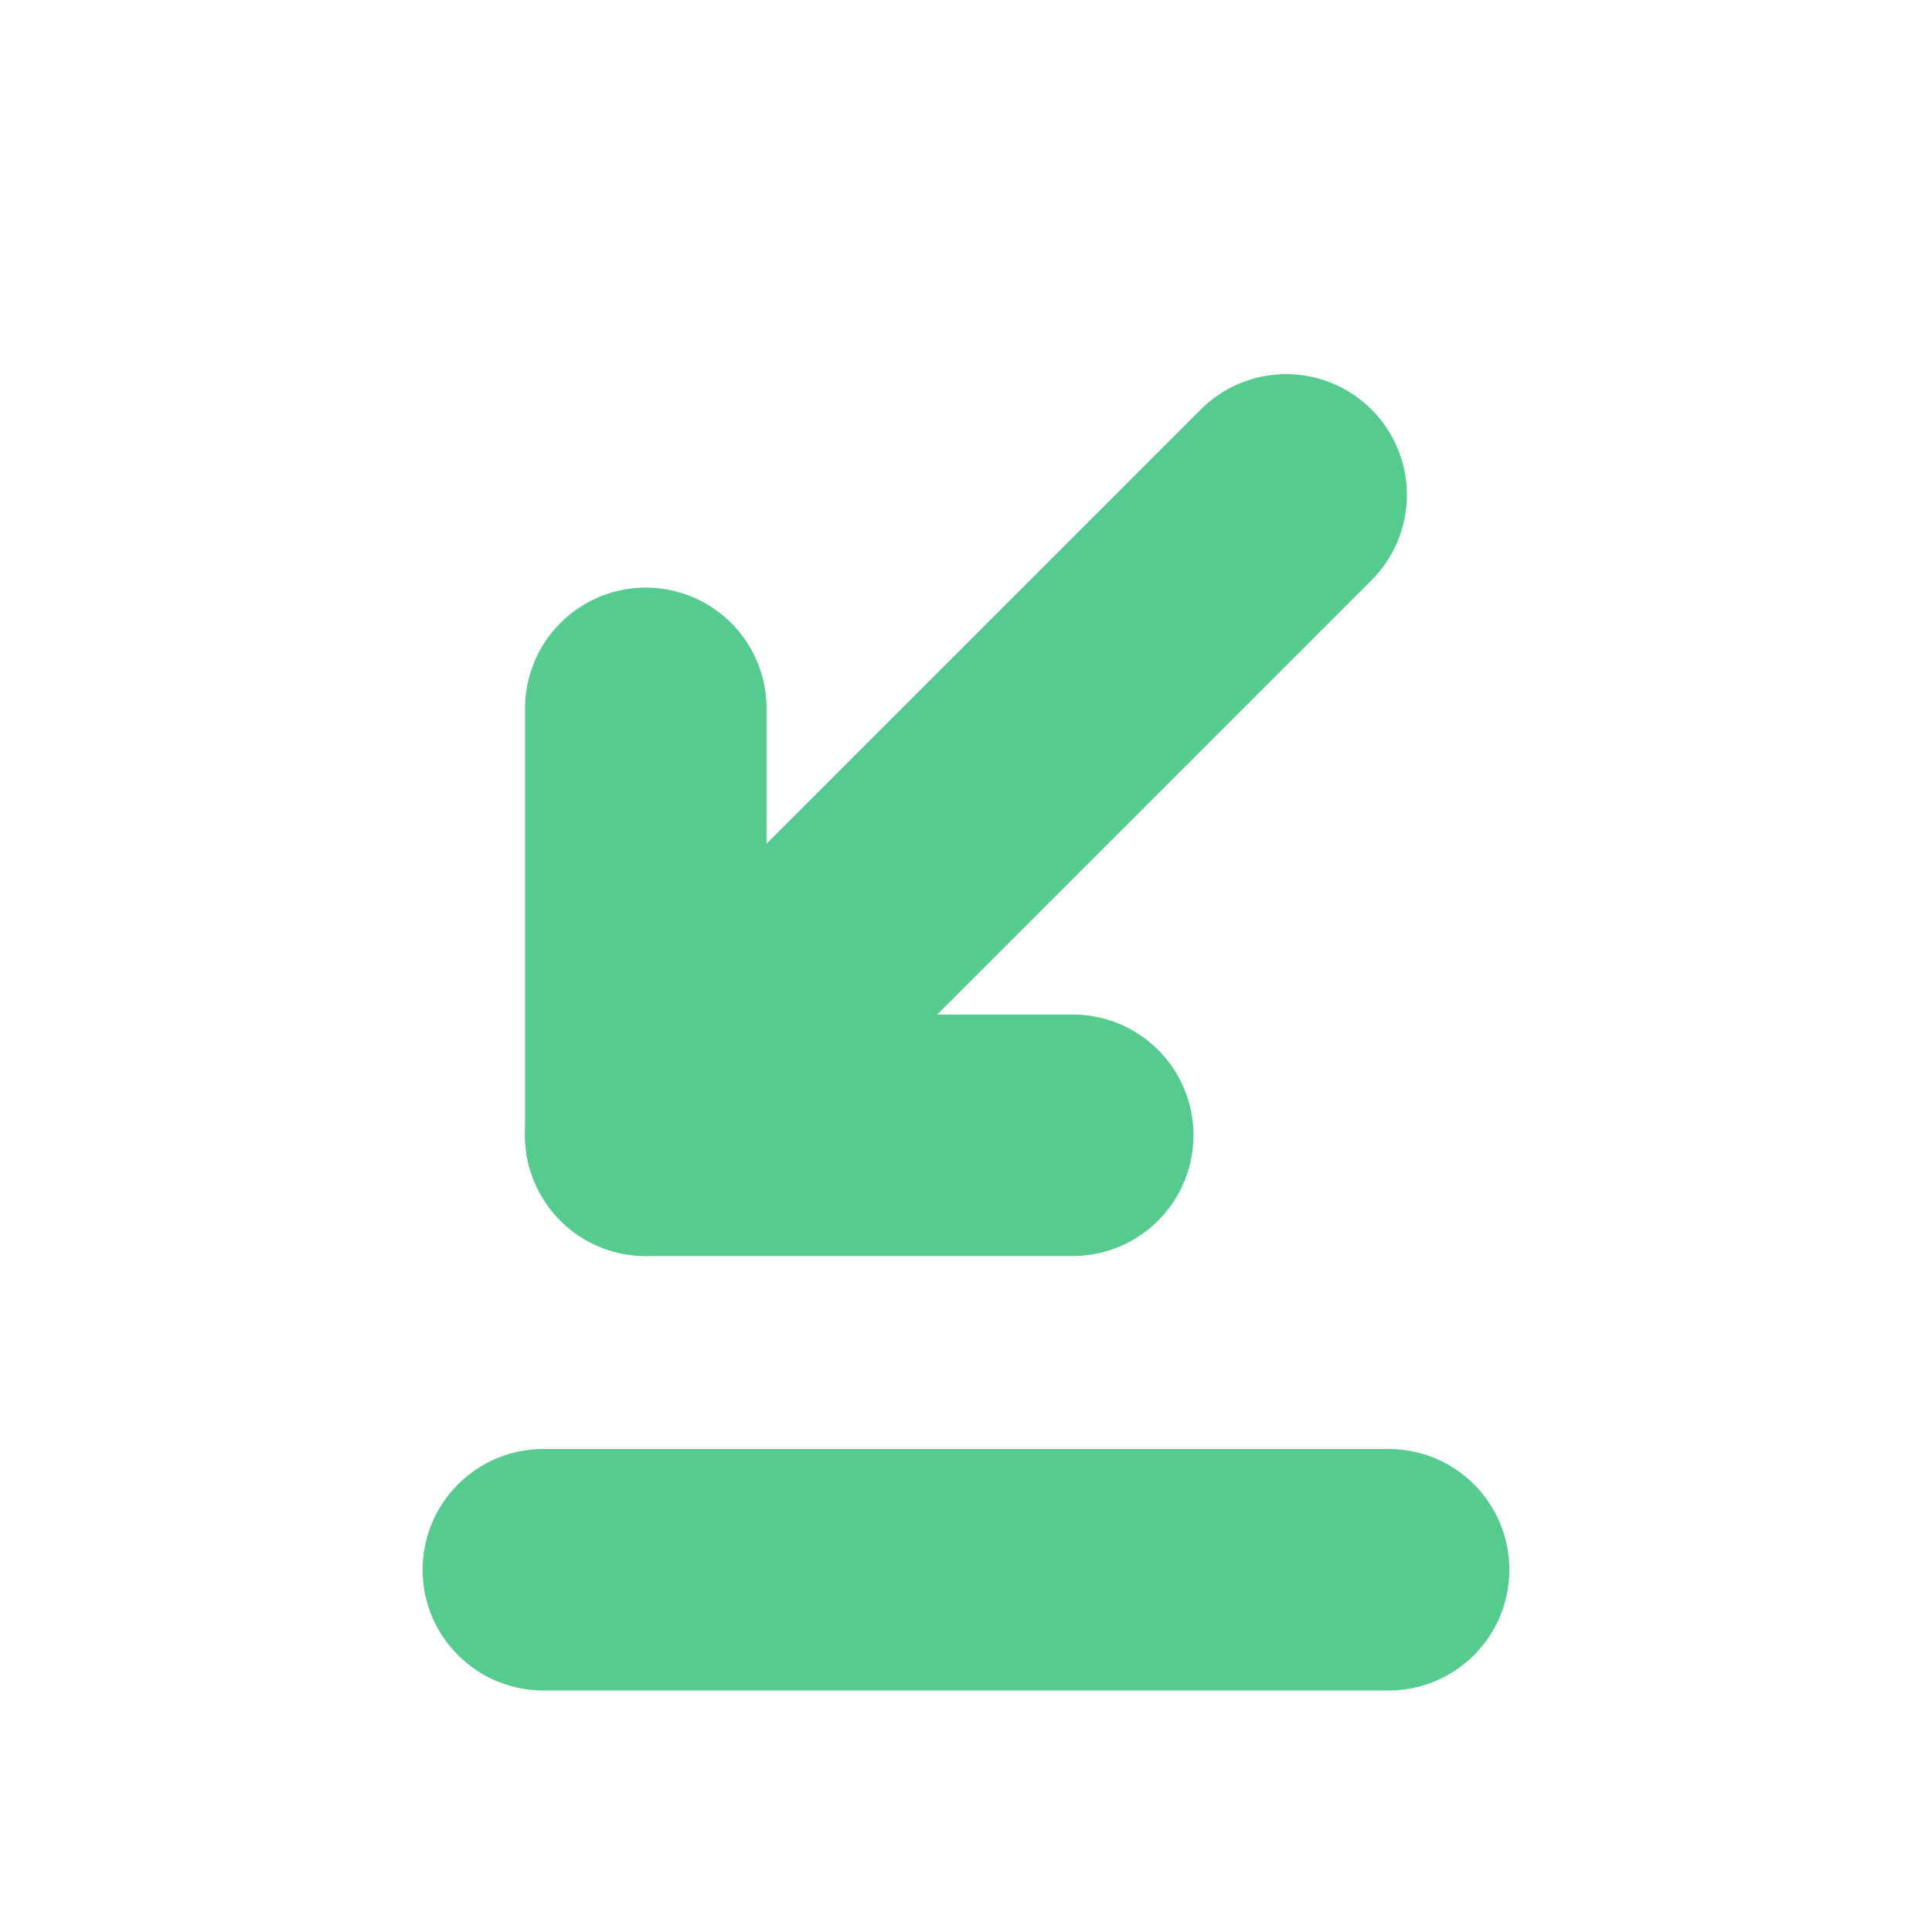
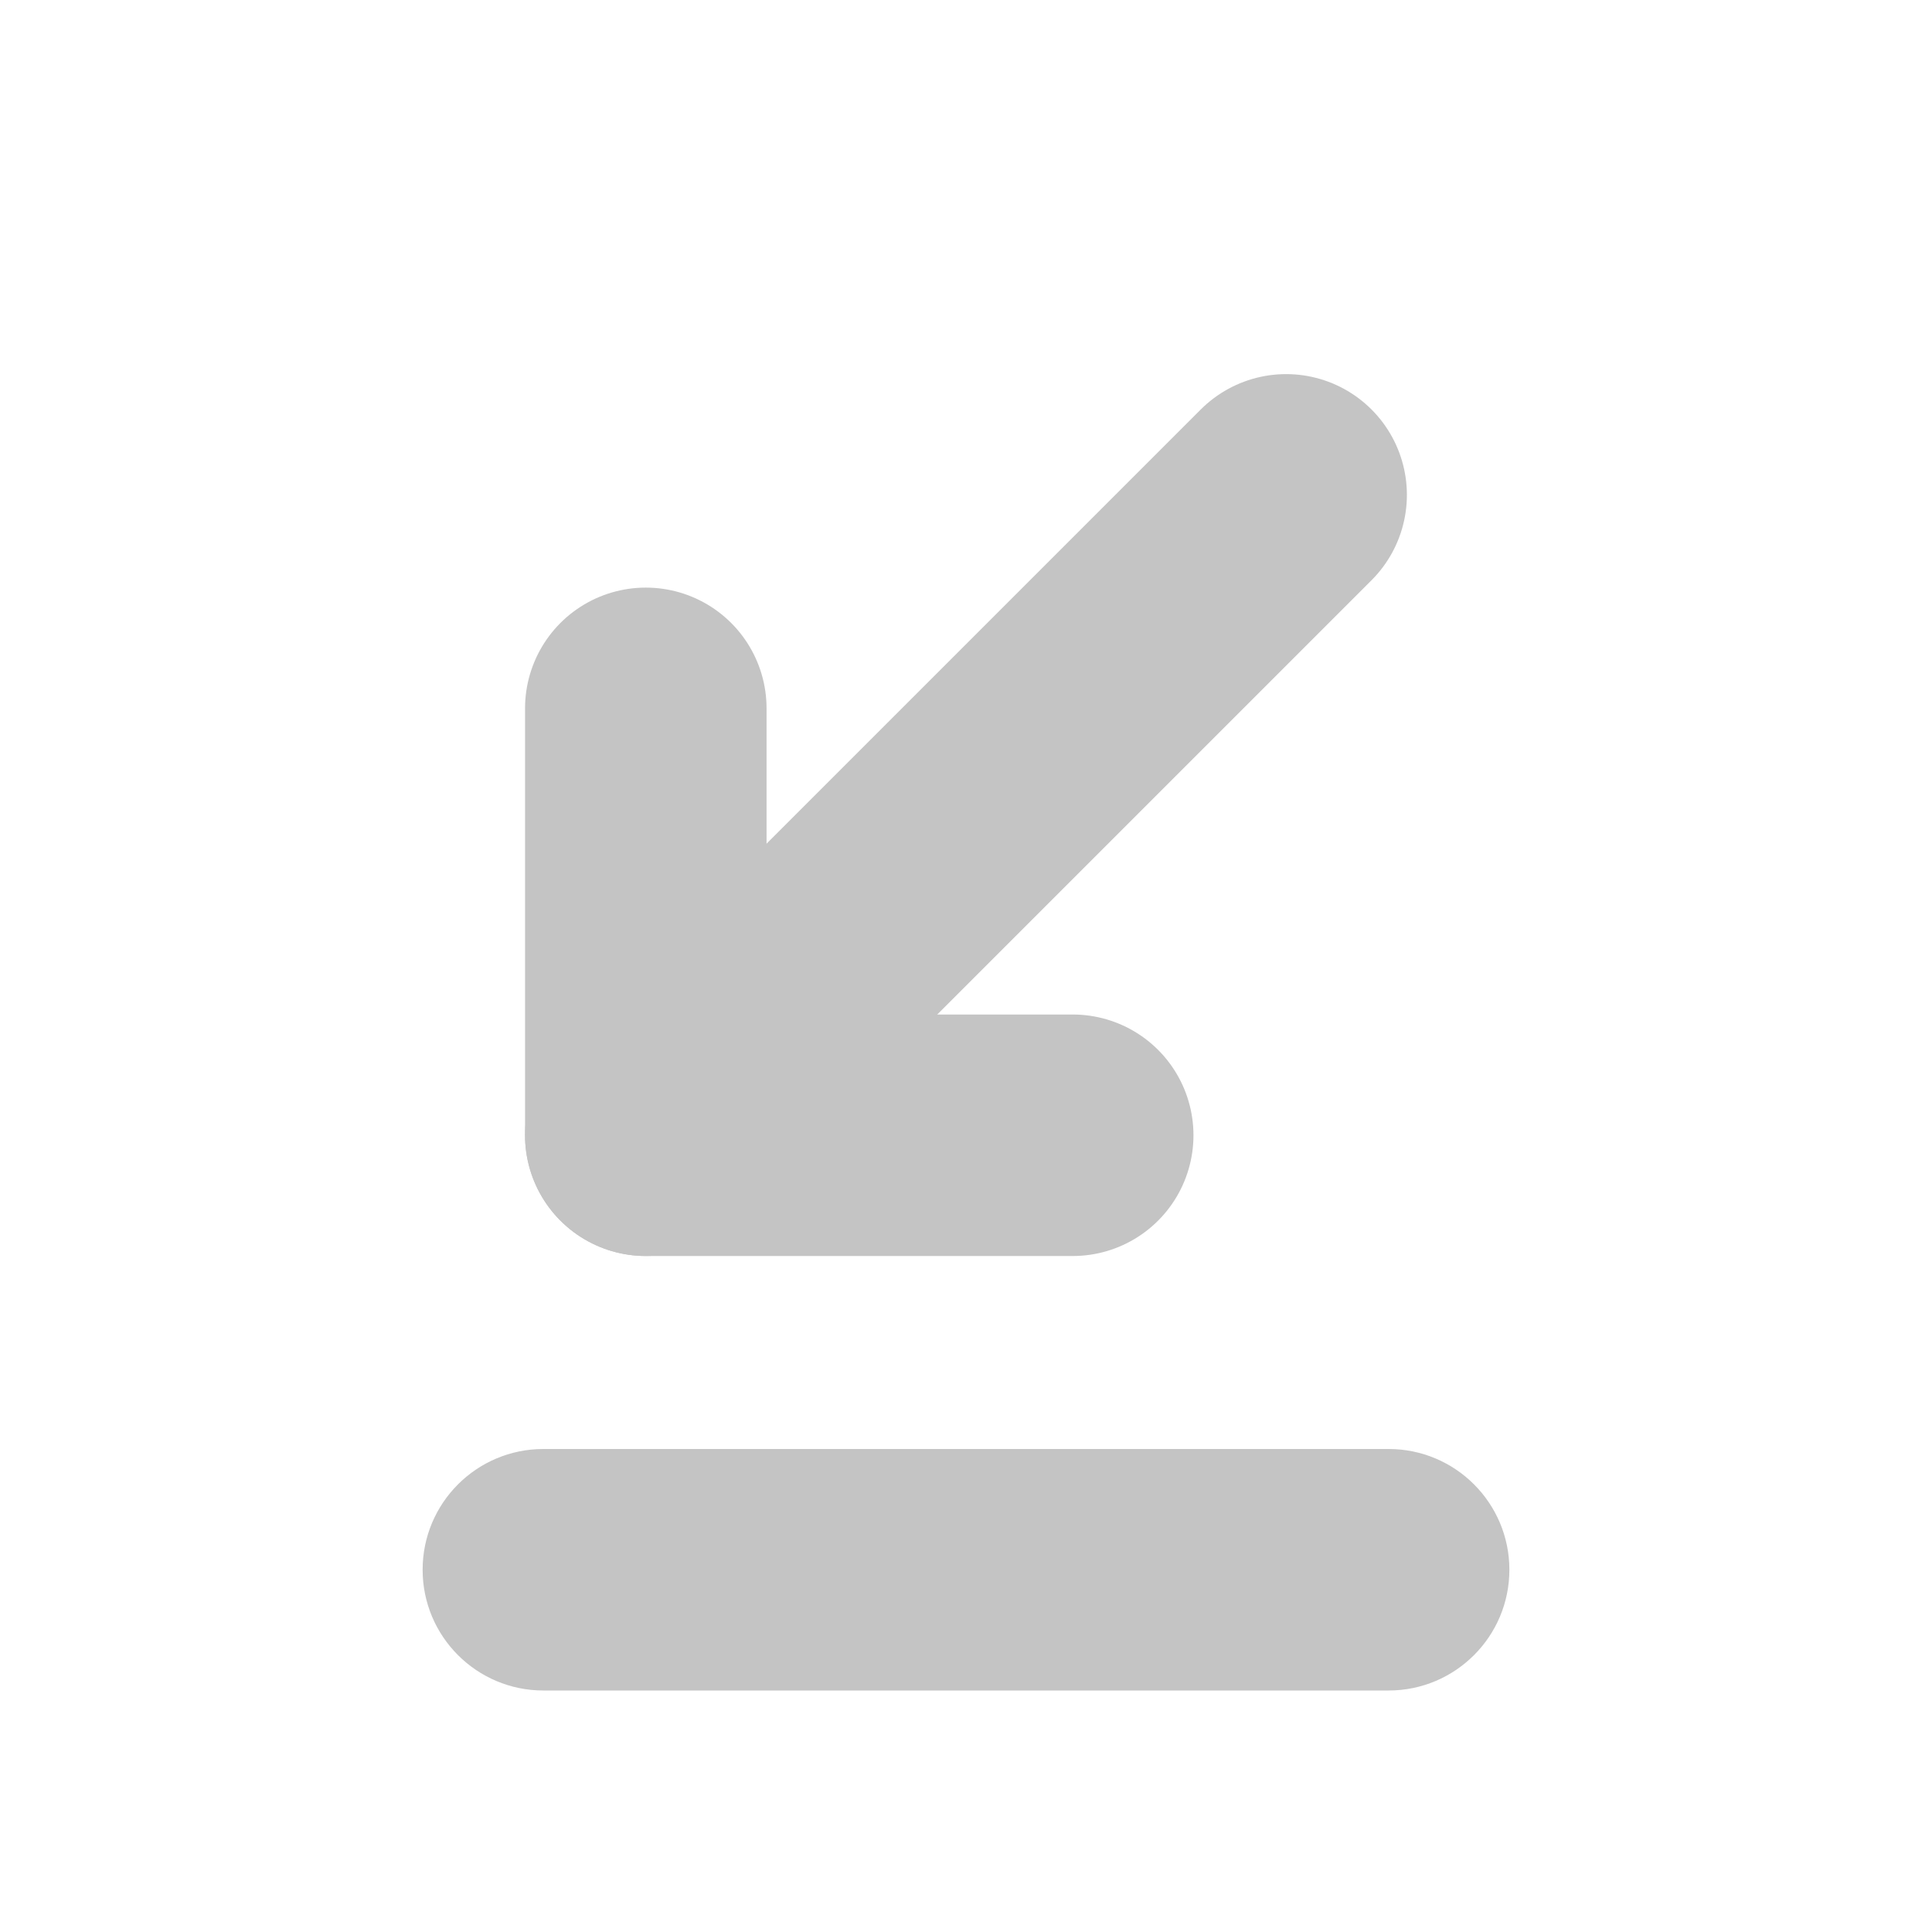
<svg xmlns="http://www.w3.org/2000/svg" width="64" height="64" viewBox="0 0 64 64" fill="none">
-   <rect x="14" y="48" width="36" height="8" rx="4" fill="#56CB8F" />
-   <path d="M21.393 23.465V37.607H35.535" stroke="#56CB8F" stroke-width="8" stroke-linecap="round" stroke-linejoin="round" />
-   <path d="M21.392 37.606L42.605 16.393" stroke="#56CB8F" stroke-width="8" stroke-linecap="round" stroke-linejoin="round" />
+   <rect x="14" y="48" width="36" height="8" rx="4" fill="#C4C4C4" />
+   <path d="M21.393 23.465V37.607H35.535" stroke="#C4C4C4" stroke-width="8" stroke-linecap="round" stroke-linejoin="round" />
+   <path d="M21.392 37.606L42.605 16.393" stroke="#C4C4C4" stroke-width="8" stroke-linecap="round" stroke-linejoin="round" />
</svg>
